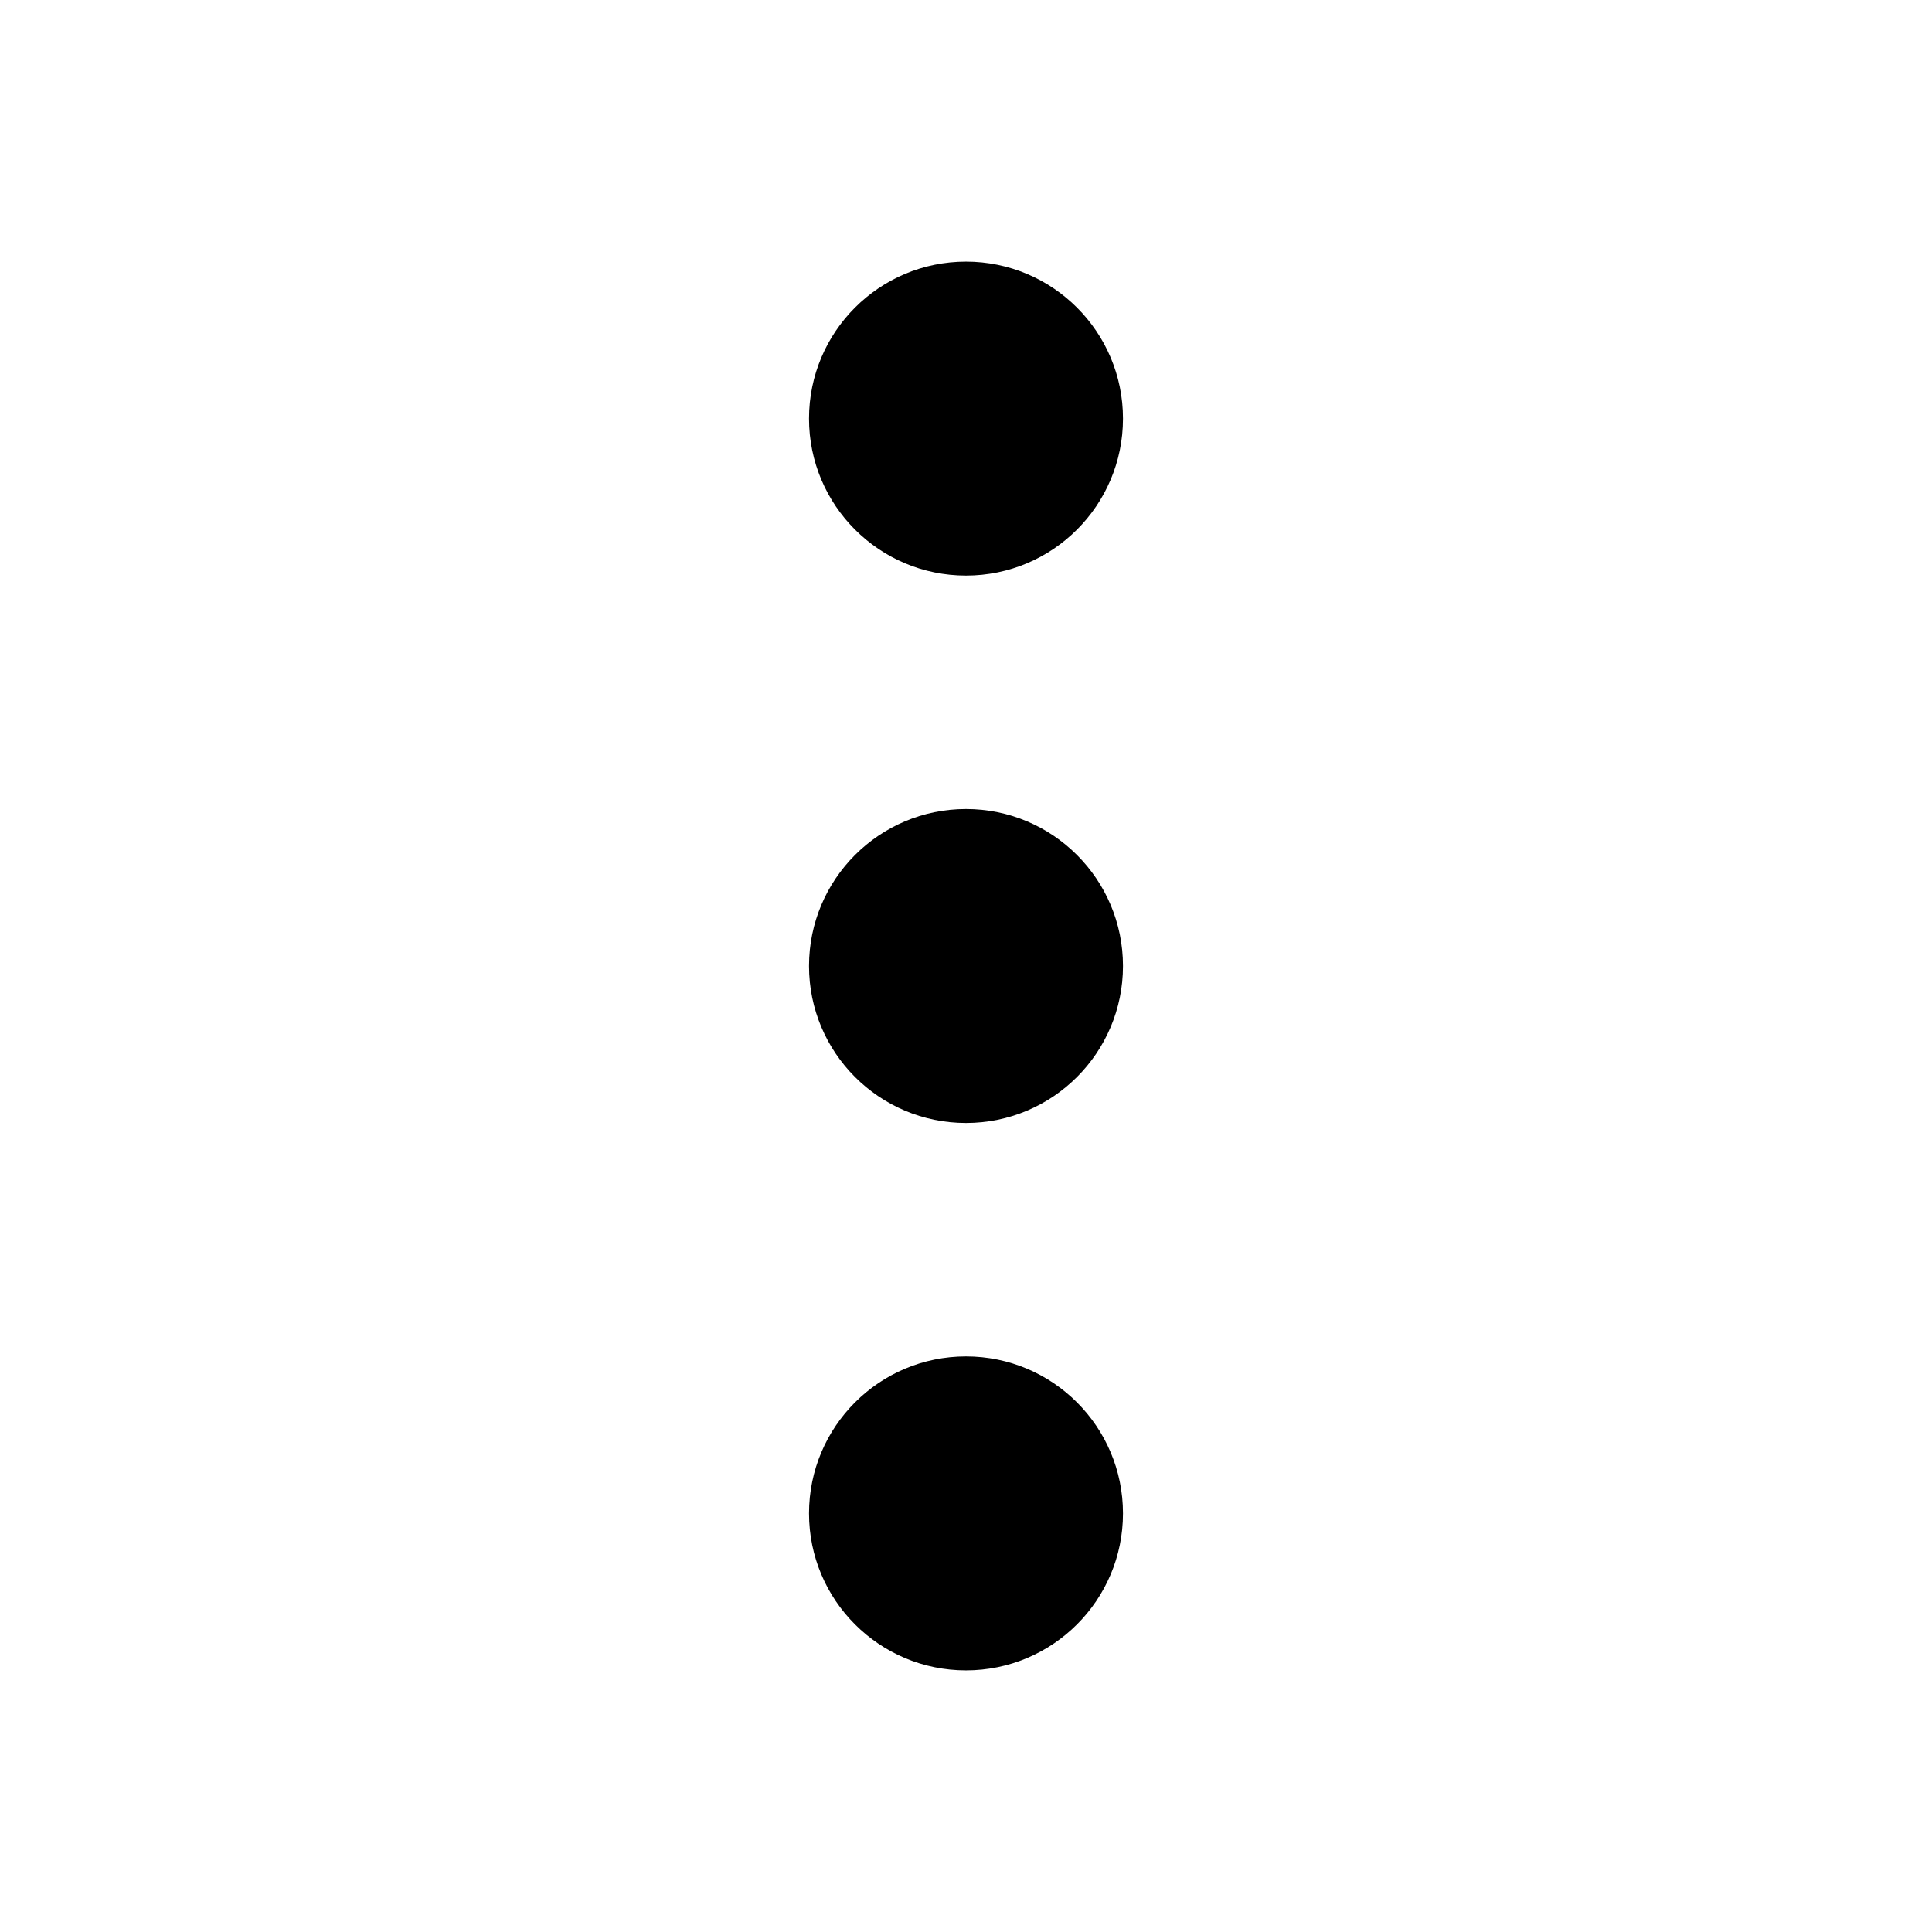
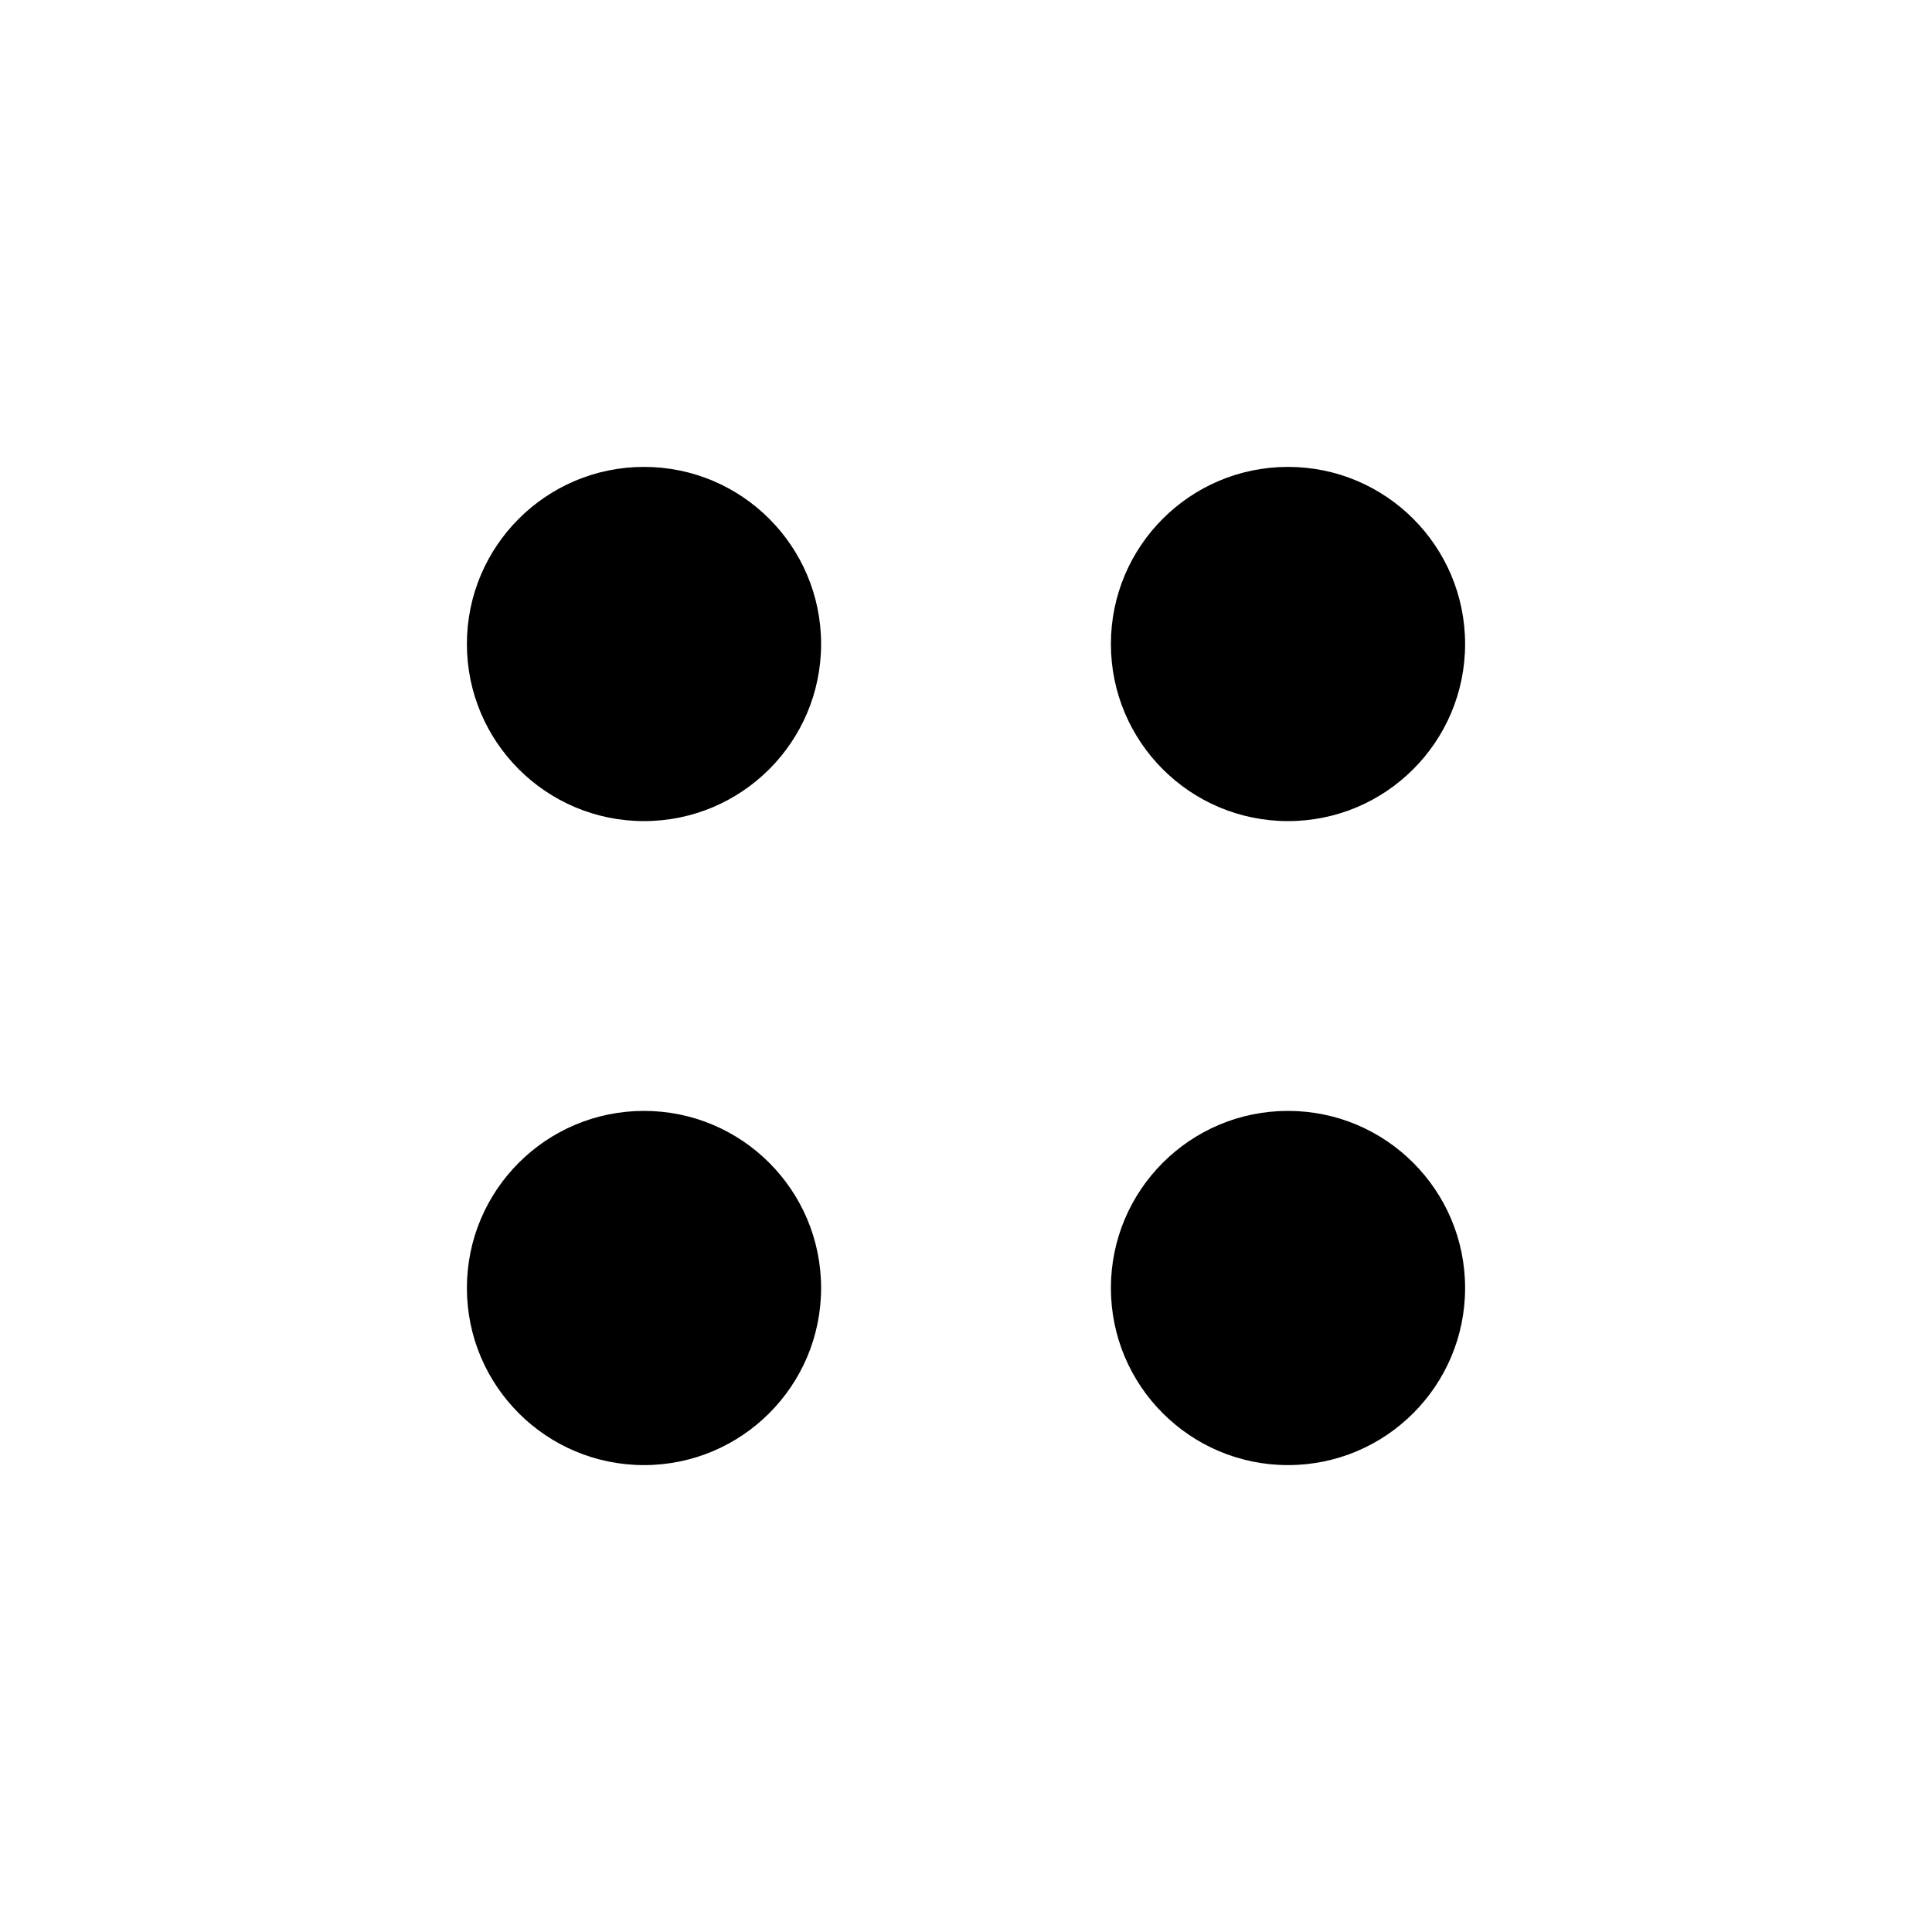
<svg xmlns="http://www.w3.org/2000/svg" width="24" height="24" viewBox="0 0 24 24">
-   <path d="M10.05,5.2A1.95,1.95 0 1 0 13.95,5.2A1.95,1.95 0 1 0 10.05,5.2Z" />
-   <path d="M10.05,12A1.95,1.95 0 1 0 13.95,12A1.95,1.95 0 1 0 10.05,12Z" />
-   <path d="M10.05,18.8A1.95,1.95 0 1 0 13.95,18.8A1.95,1.95 0 1 0 10.05,18.8Z" />
+   <circle cx="8" cy="8" r="2.2" />
+   <circle cx="16" cy="8" r="2.2" />
+   <circle cx="8" cy="16" r="2.2" />
+   <circle cx="16" cy="16" r="2.2" />
</svg>
